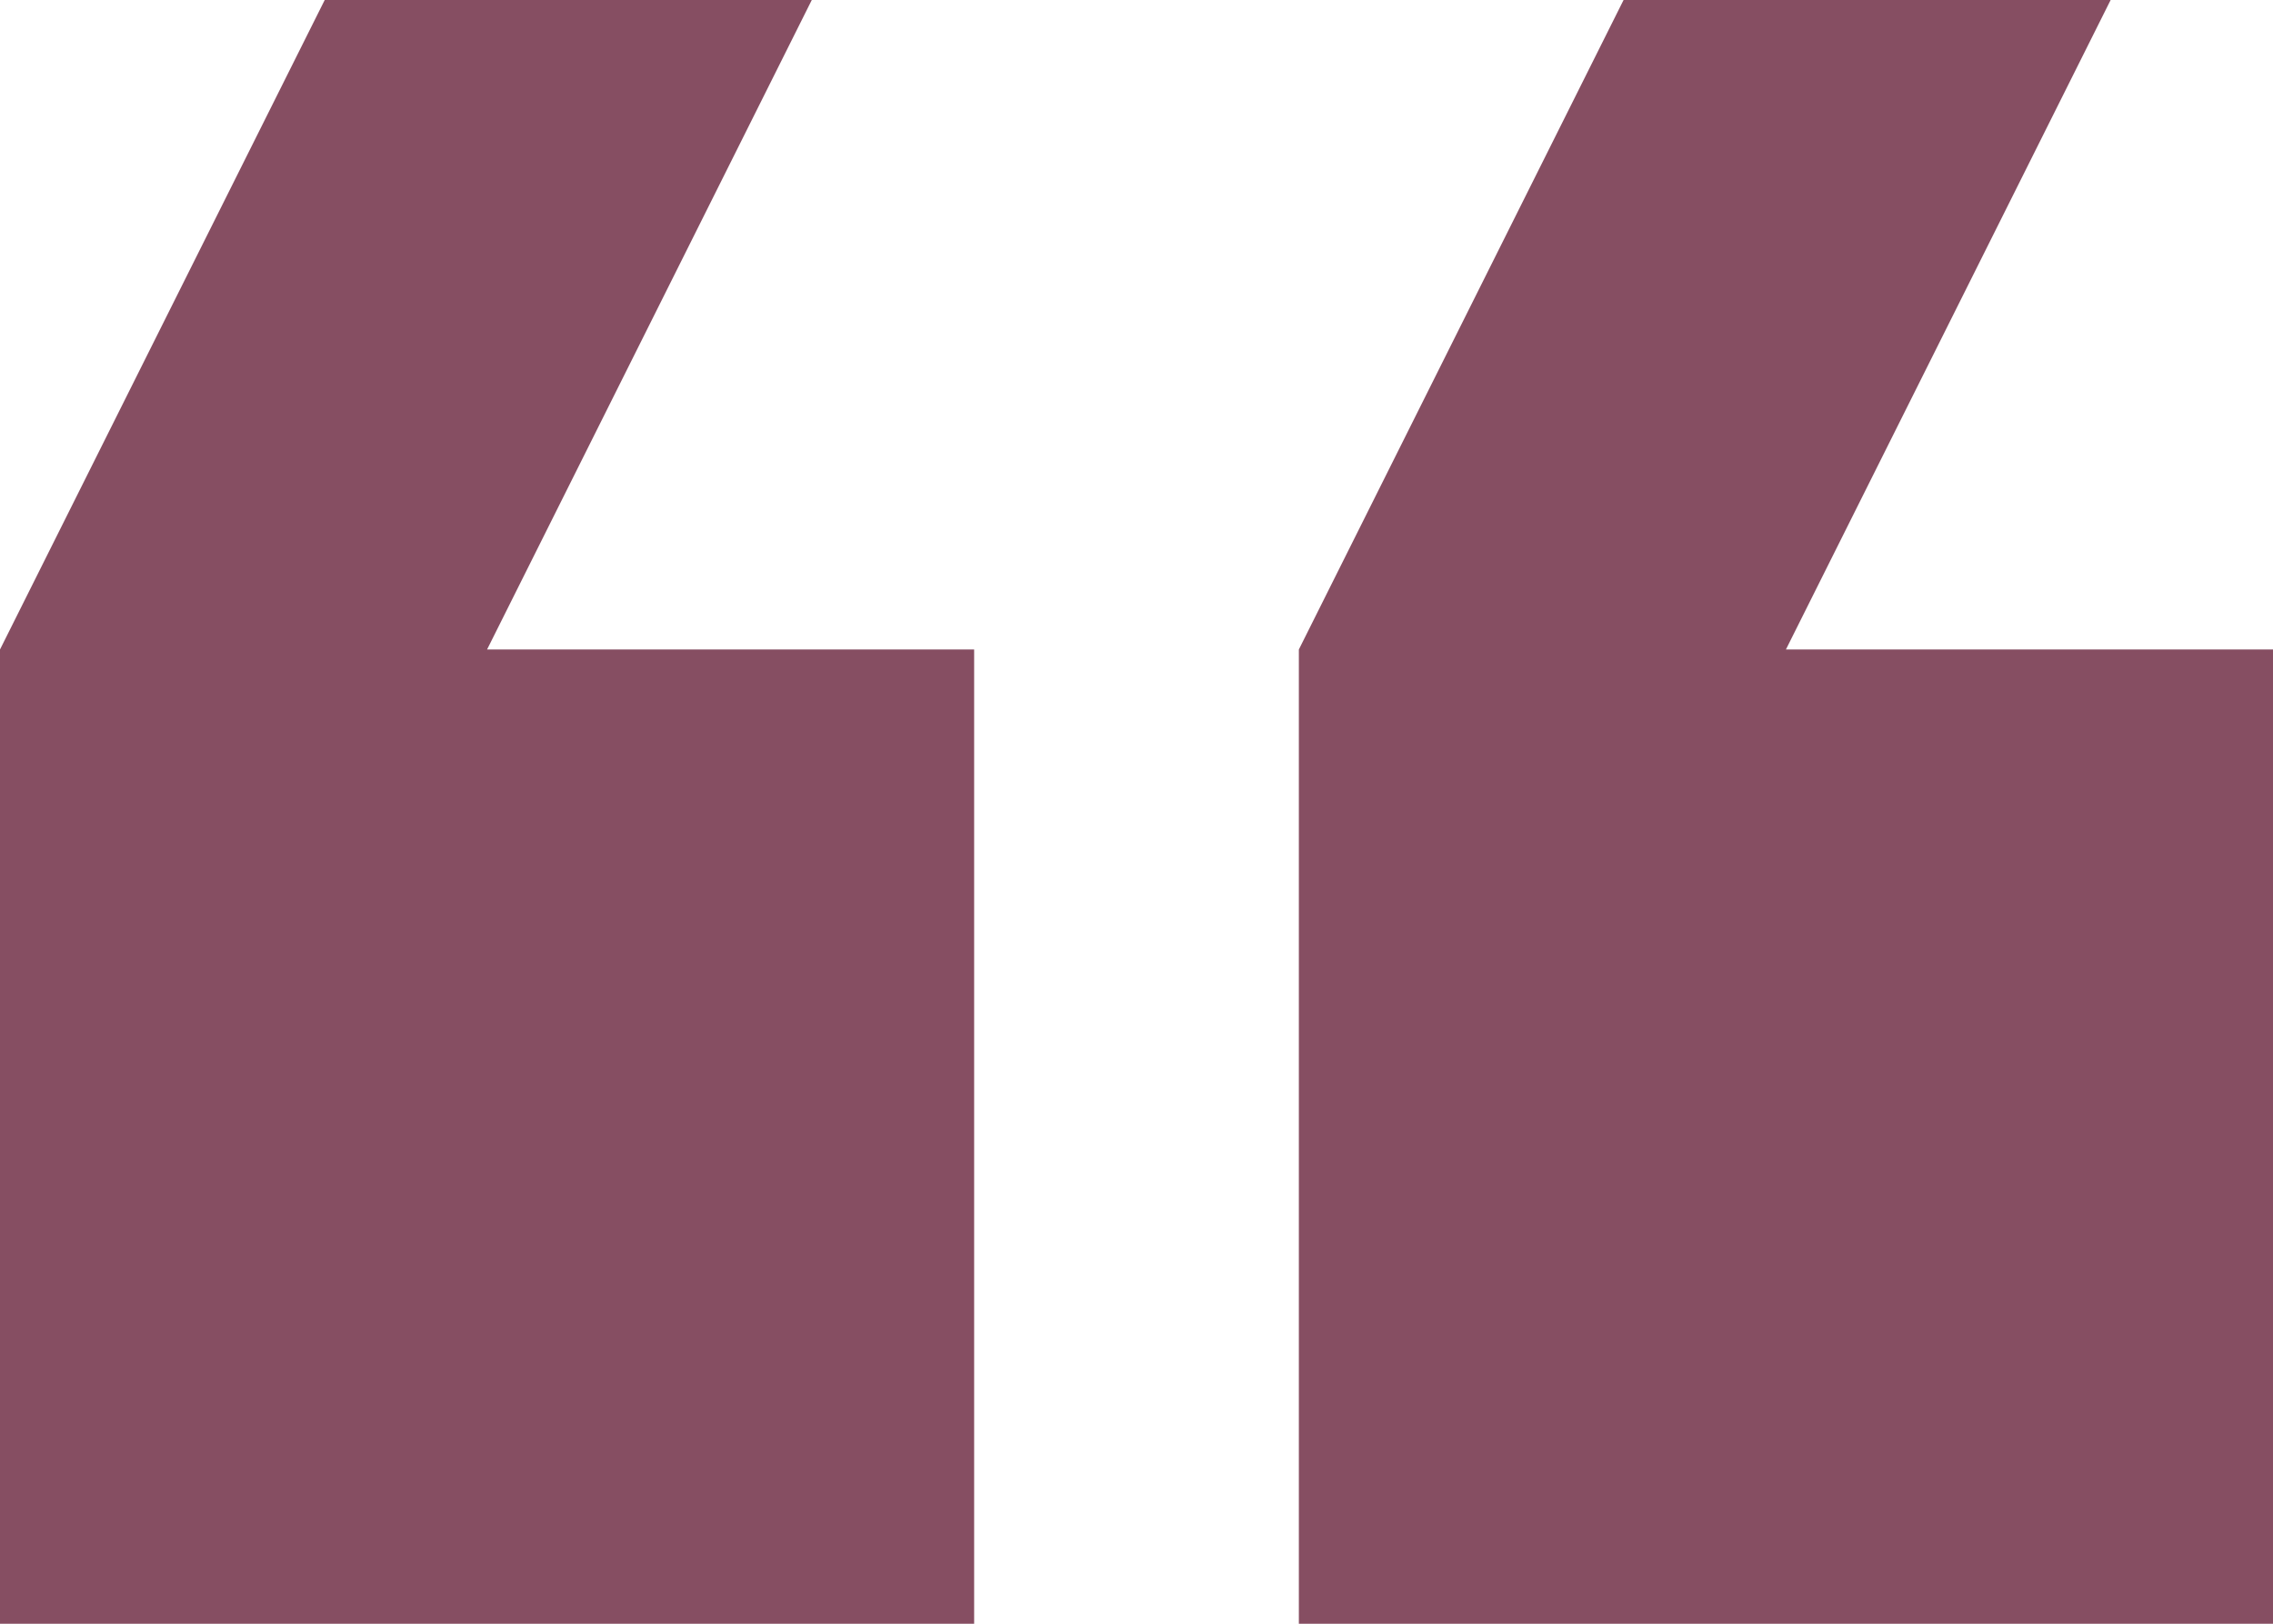
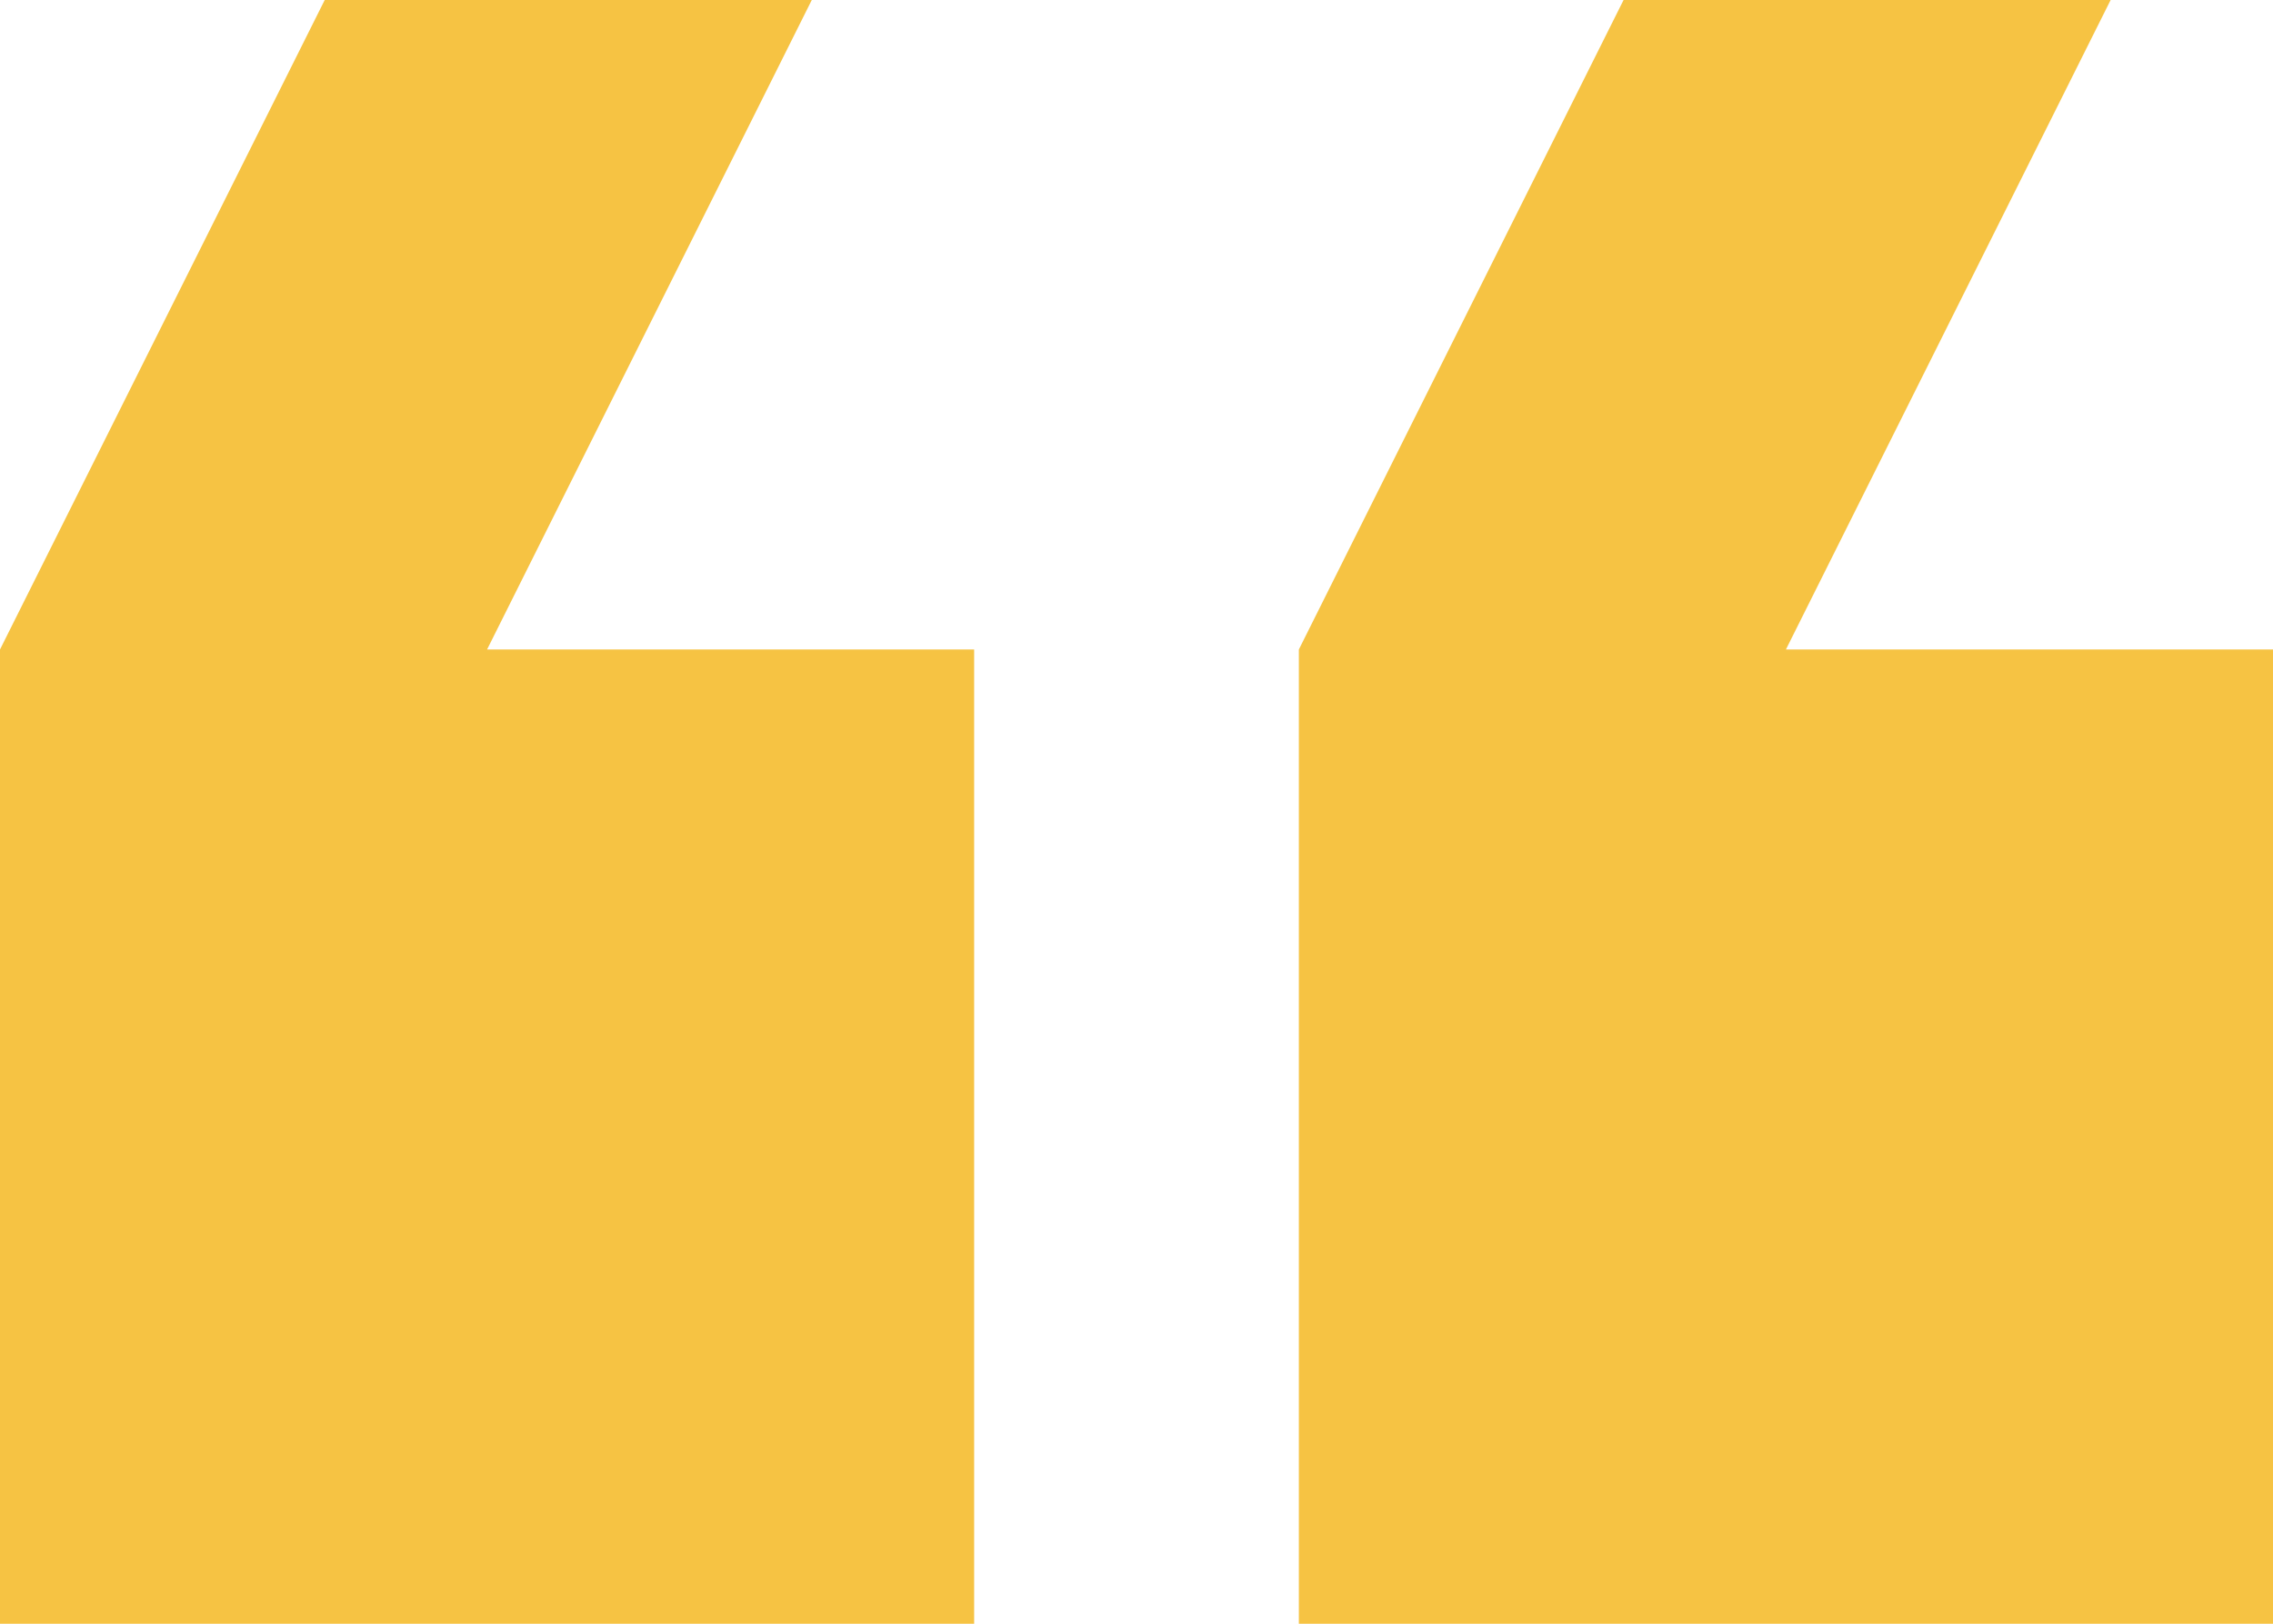
<svg xmlns="http://www.w3.org/2000/svg" width="35.392" height="25.28" viewBox="0 0 35.392 25.28">
  <g id="quote" transform="translate(35.392 67.947) rotate(180)">
    <g id="Grupo_11051" data-name="Grupo 11051" transform="translate(0 42.667)">
      <g id="Grupo_11050" data-name="Grupo 11050" transform="translate(0 0)">
-         <path id="Trazado_9761" data-name="Trazado 9761" d="M0,57.835H7.584L2.528,67.947h7.584l5.056-10.112V42.667H0Z" transform="translate(0 -42.667)" fill="#864E62" />
-         <path id="Trazado_9762" data-name="Trazado 9762" d="M170.667,42.667V57.835h7.584l-5.056,10.112h7.584l5.056-10.112V42.667Z" transform="translate(-150.443 -42.667)" fill="#864E62" />
+         <path id="Trazado_9761" data-name="Trazado 9761" d="M0,57.835H7.584L2.528,67.947h7.584l5.056-10.112V42.667H0Z" transform="translate(0 -42.667)" fill="#F6C343" />
+         <path id="Trazado_9762" data-name="Trazado 9762" d="M170.667,42.667V57.835h7.584l-5.056,10.112h7.584l5.056-10.112V42.667Z" transform="translate(-150.443 -42.667)" fill="#F6C343" />
      </g>
    </g>
  </g>
</svg>
